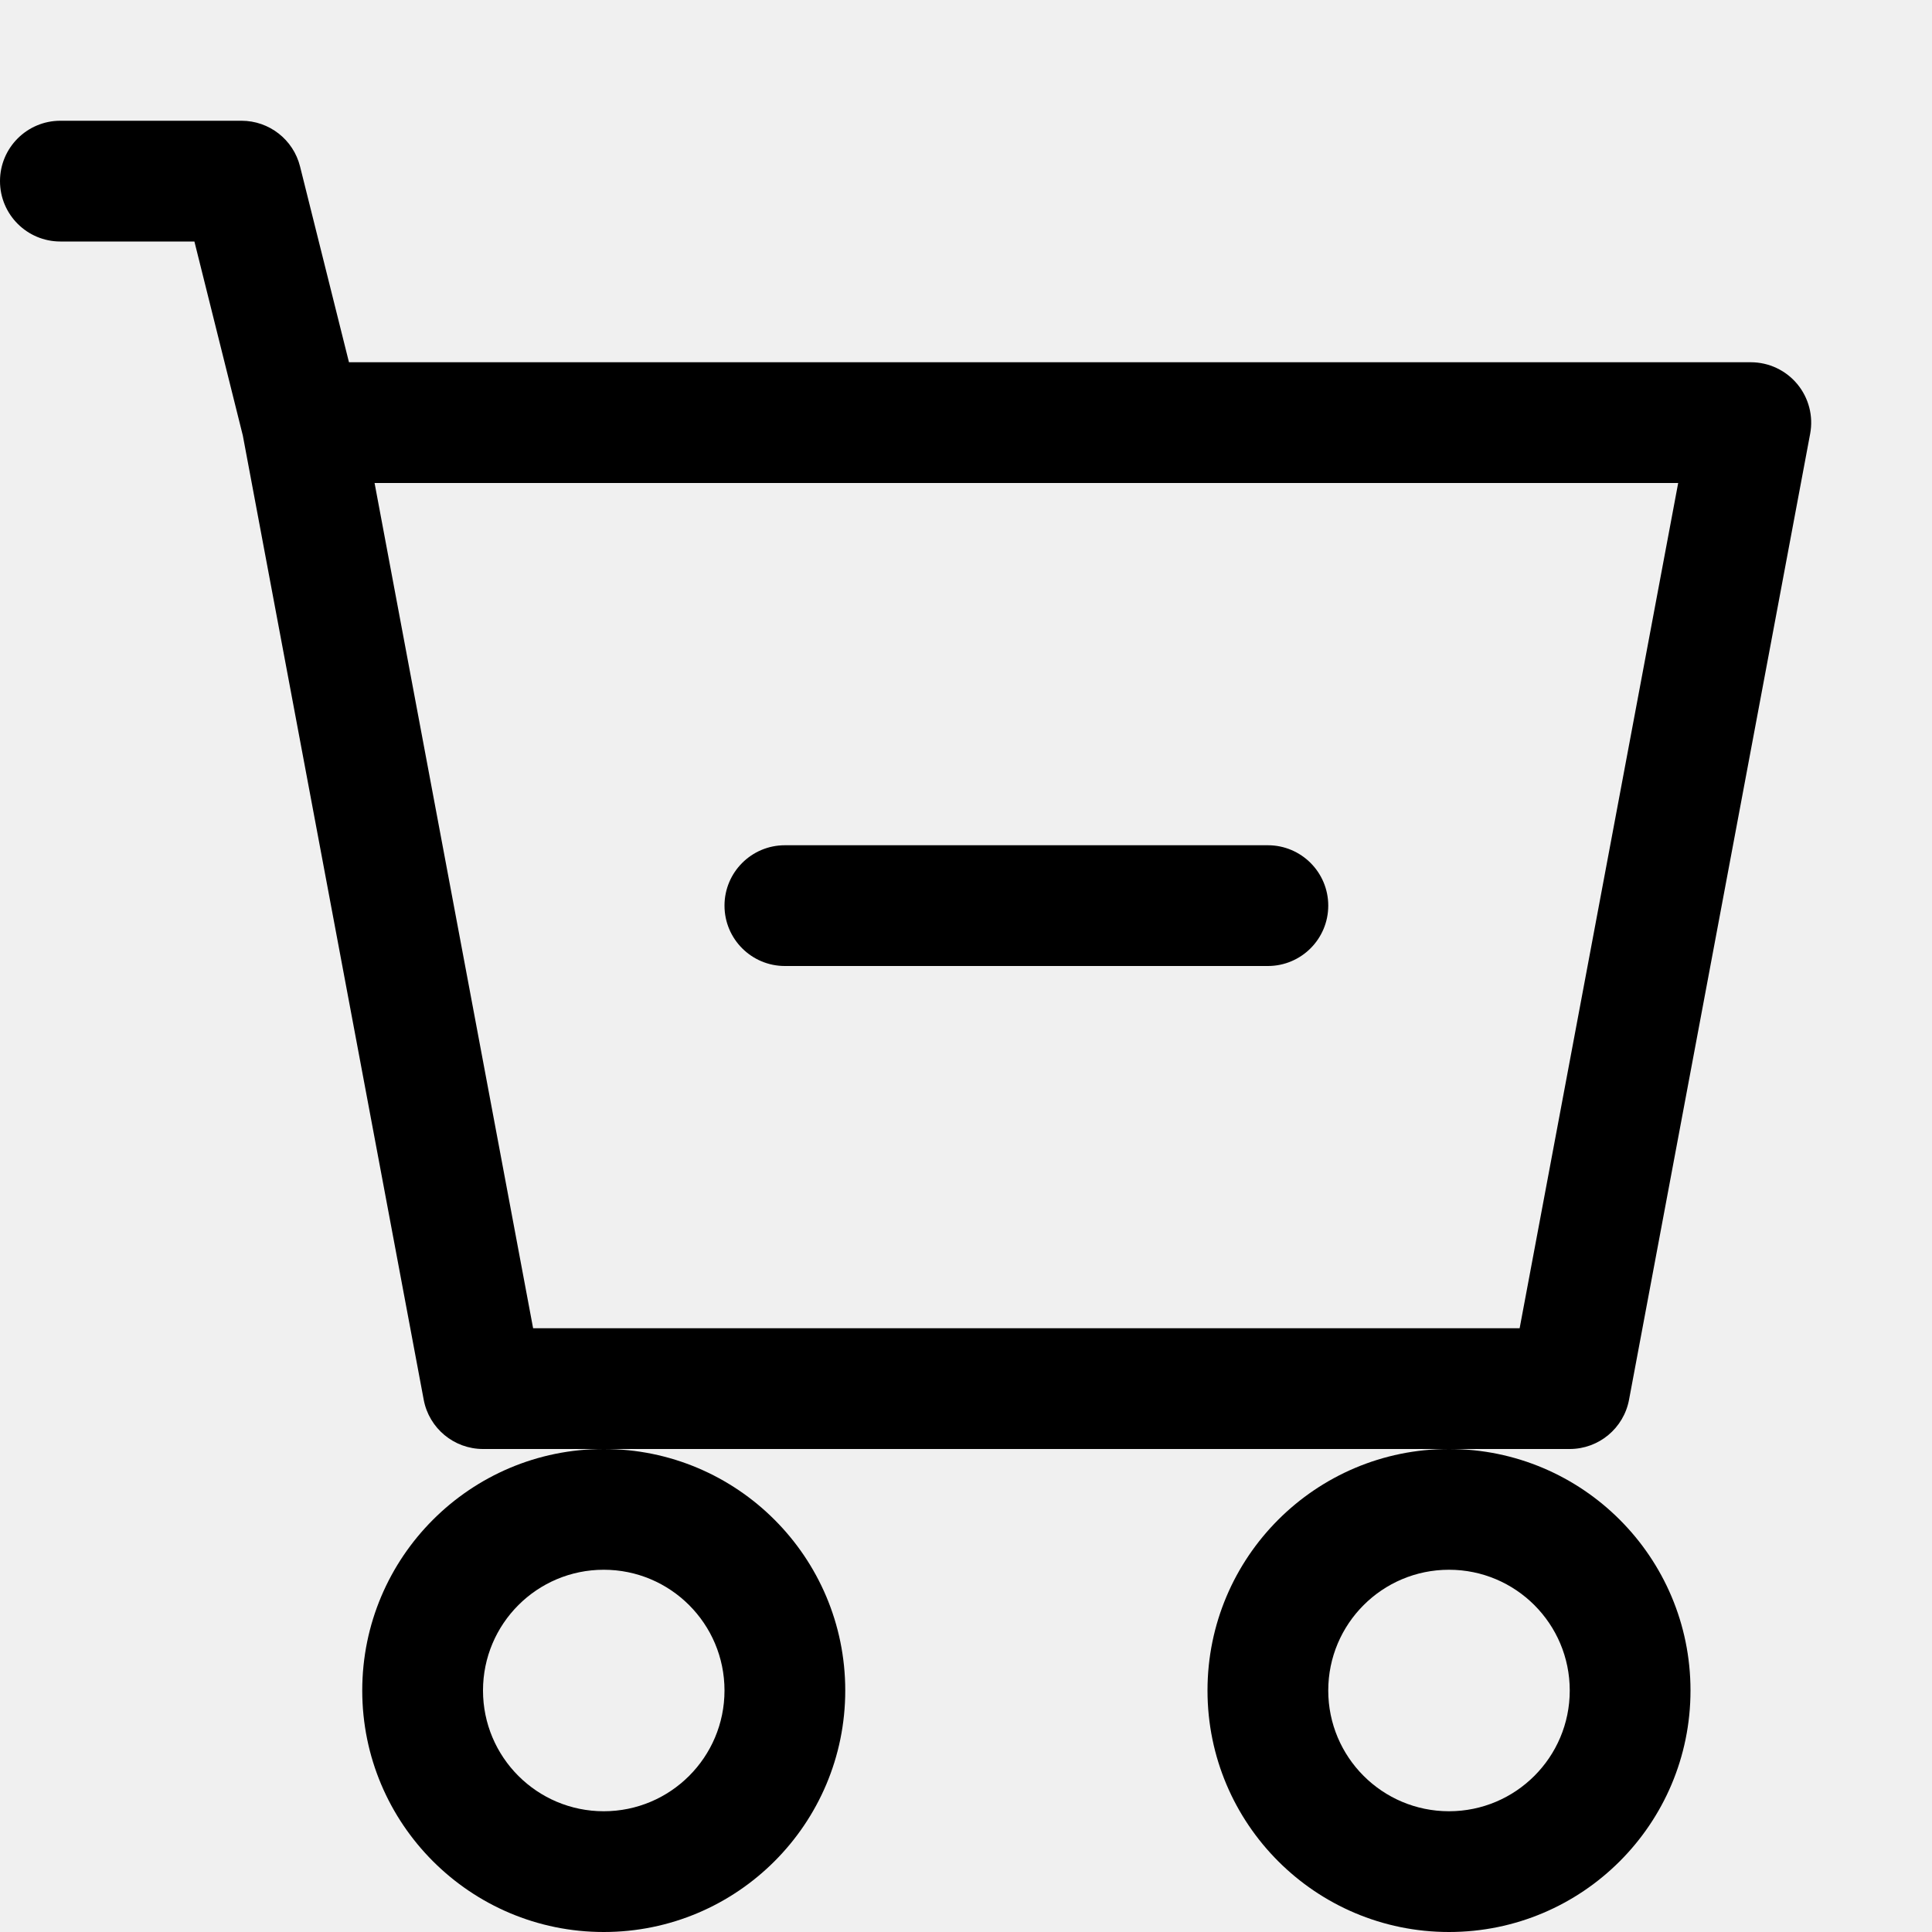
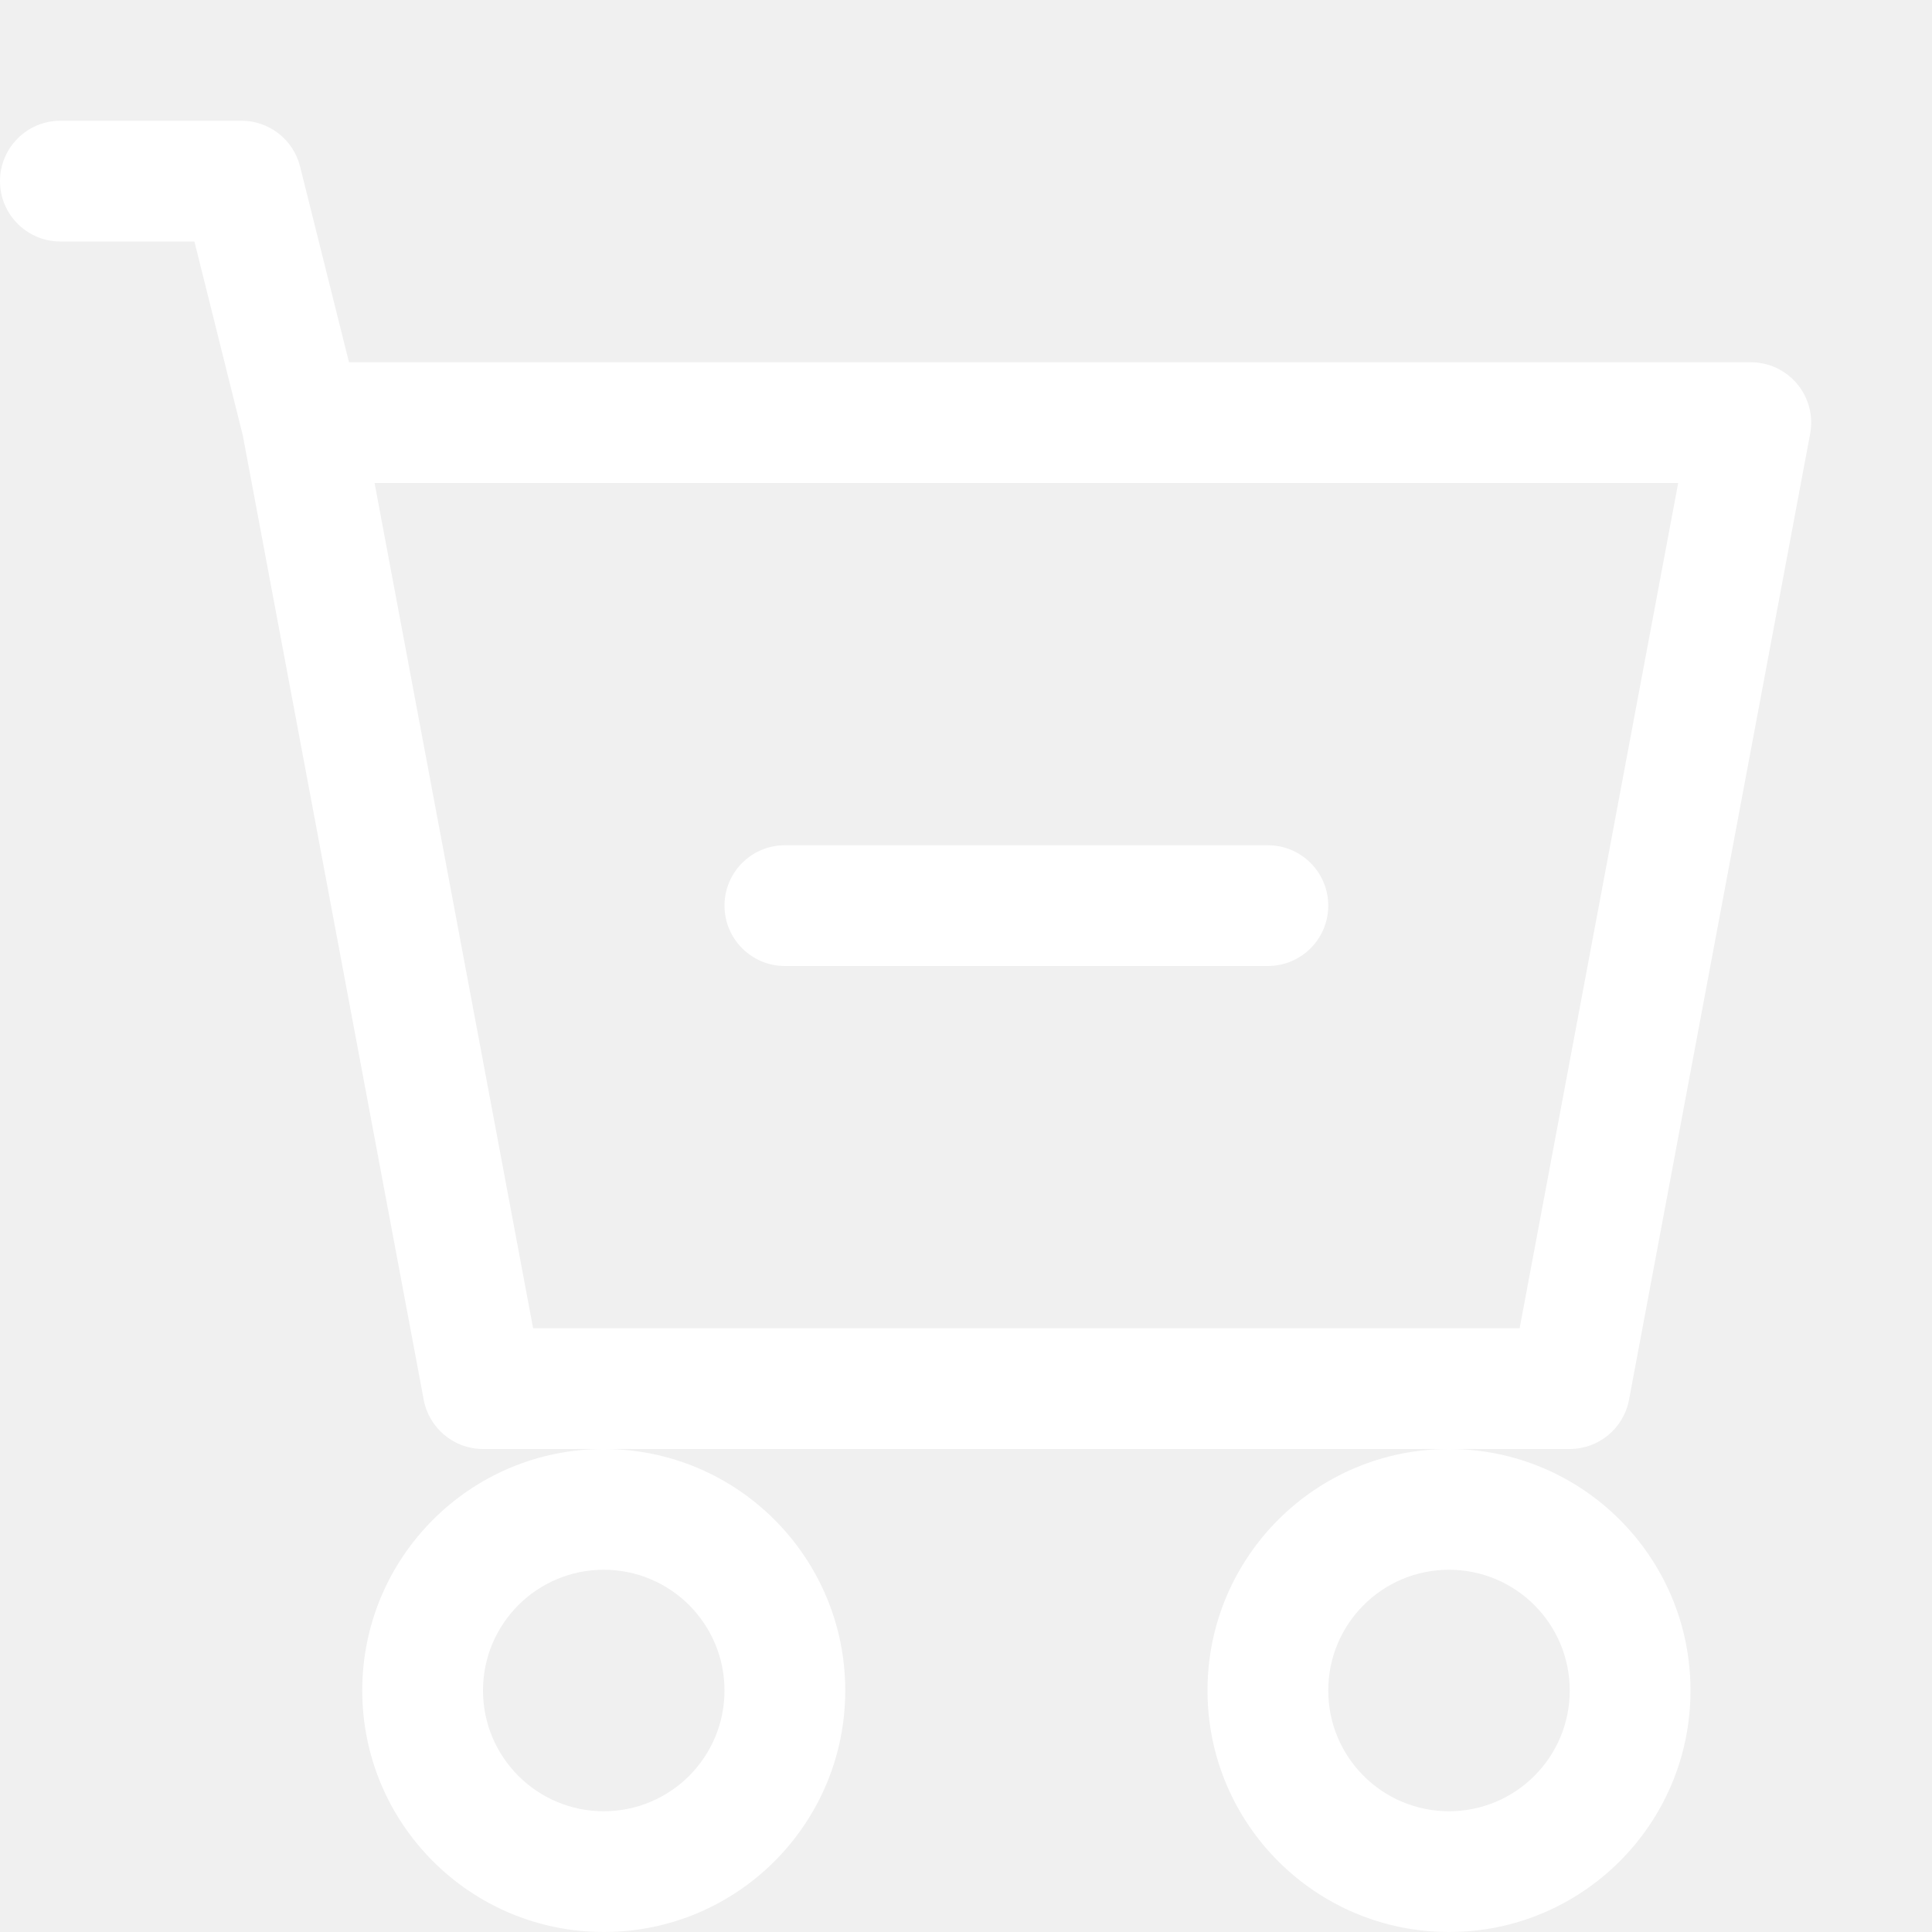
- <svg xmlns="http://www.w3.org/2000/svg" width="16" height="16" fill="currentColor" class="bi bi-cart-dash" viewBox="0 0 16 16">
+ <svg xmlns="http://www.w3.org/2000/svg" width="16" height="16" fill="White" class="bi bi-cart-dash" viewBox="0 0 16 16">
  <path d="M6.5 7a.5.5 0 0 0 0 1h4a.5.5 0 0 0 0-1h-4z" />
  <path d="M.5 1a.5.5 0 0 0 0 1h1.11l.401 1.607 1.498 7.985A.5.5 0 0 0 4 12h1a2 2 0 1 0 0 4 2 2 0 0 0 0-4h7a2 2 0 1 0 0 4 2 2 0 0 0 0-4h1a.5.5 0 0 0 .491-.408l1.5-8A.5.5 0 0 0 14.5 3H2.89l-.405-1.621A.5.5 0 0 0 2 1H.5zm3.915 10L3.102 4h10.796l-1.313 7h-8.17zM6 14a1 1 0 1 1-2 0 1 1 0 0 1 2 0zm7 0a1 1 0 1 1-2 0 1 1 0 0 1 2 0z" />
</svg>
